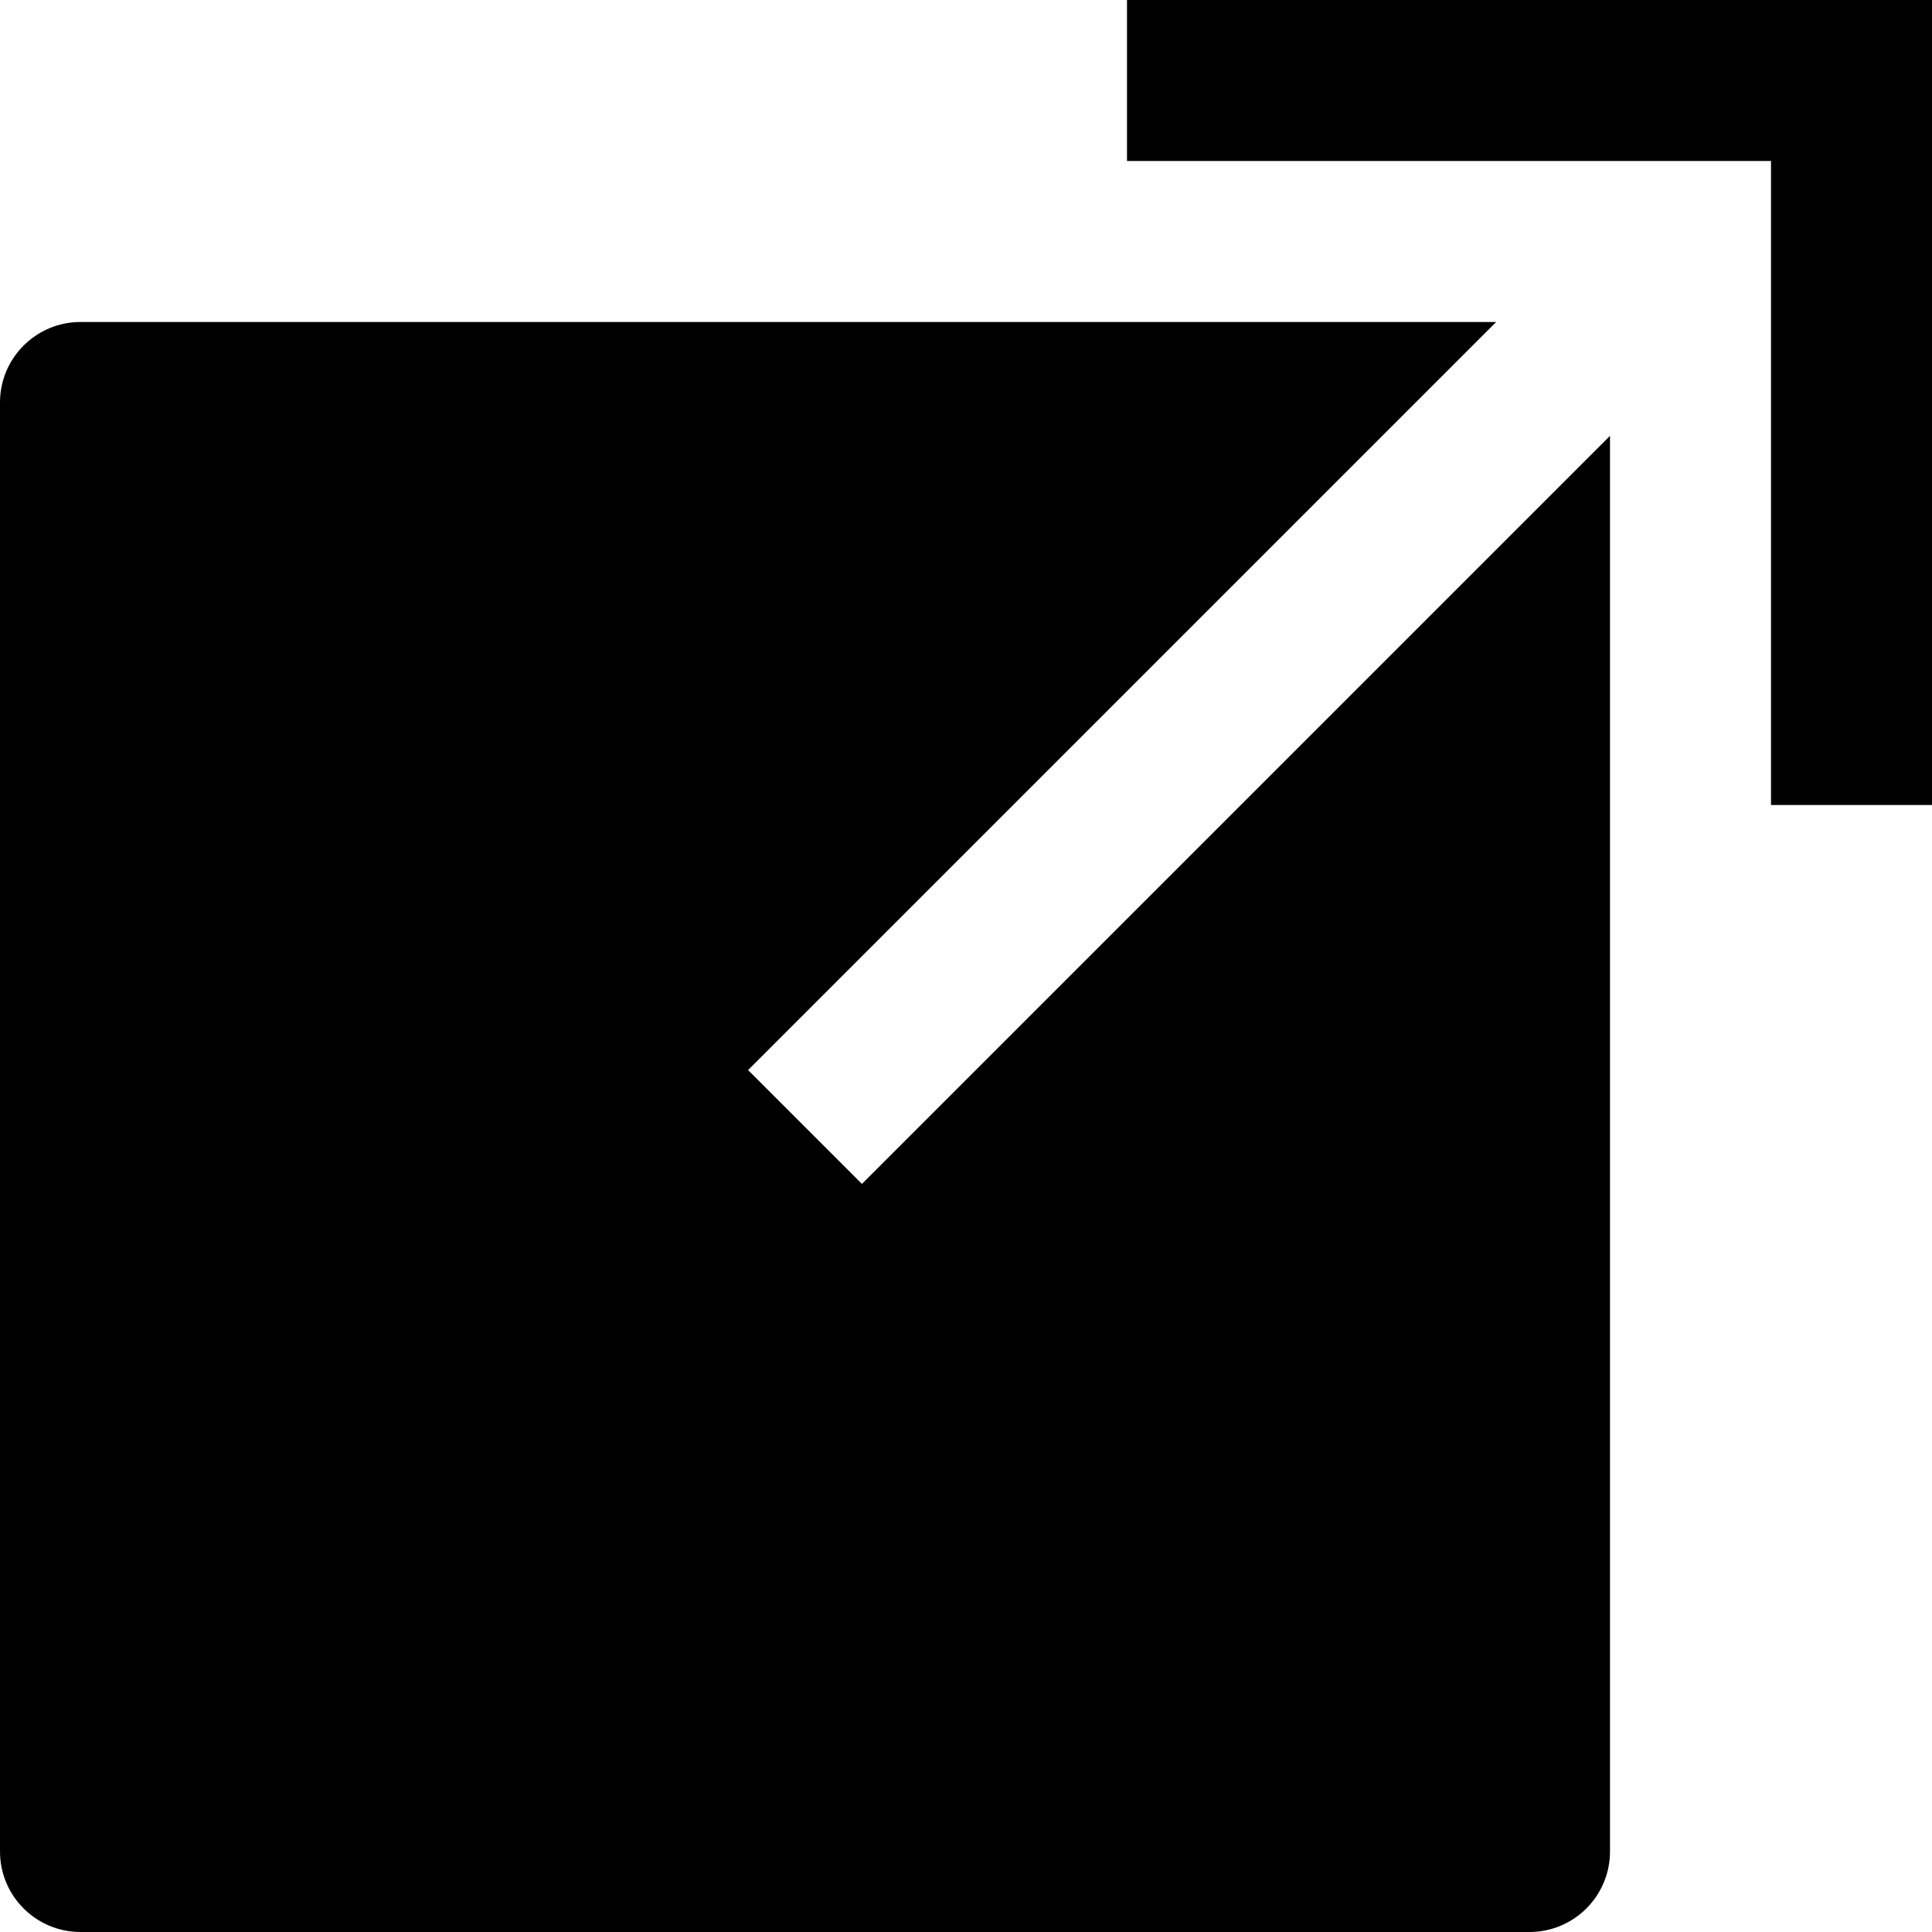
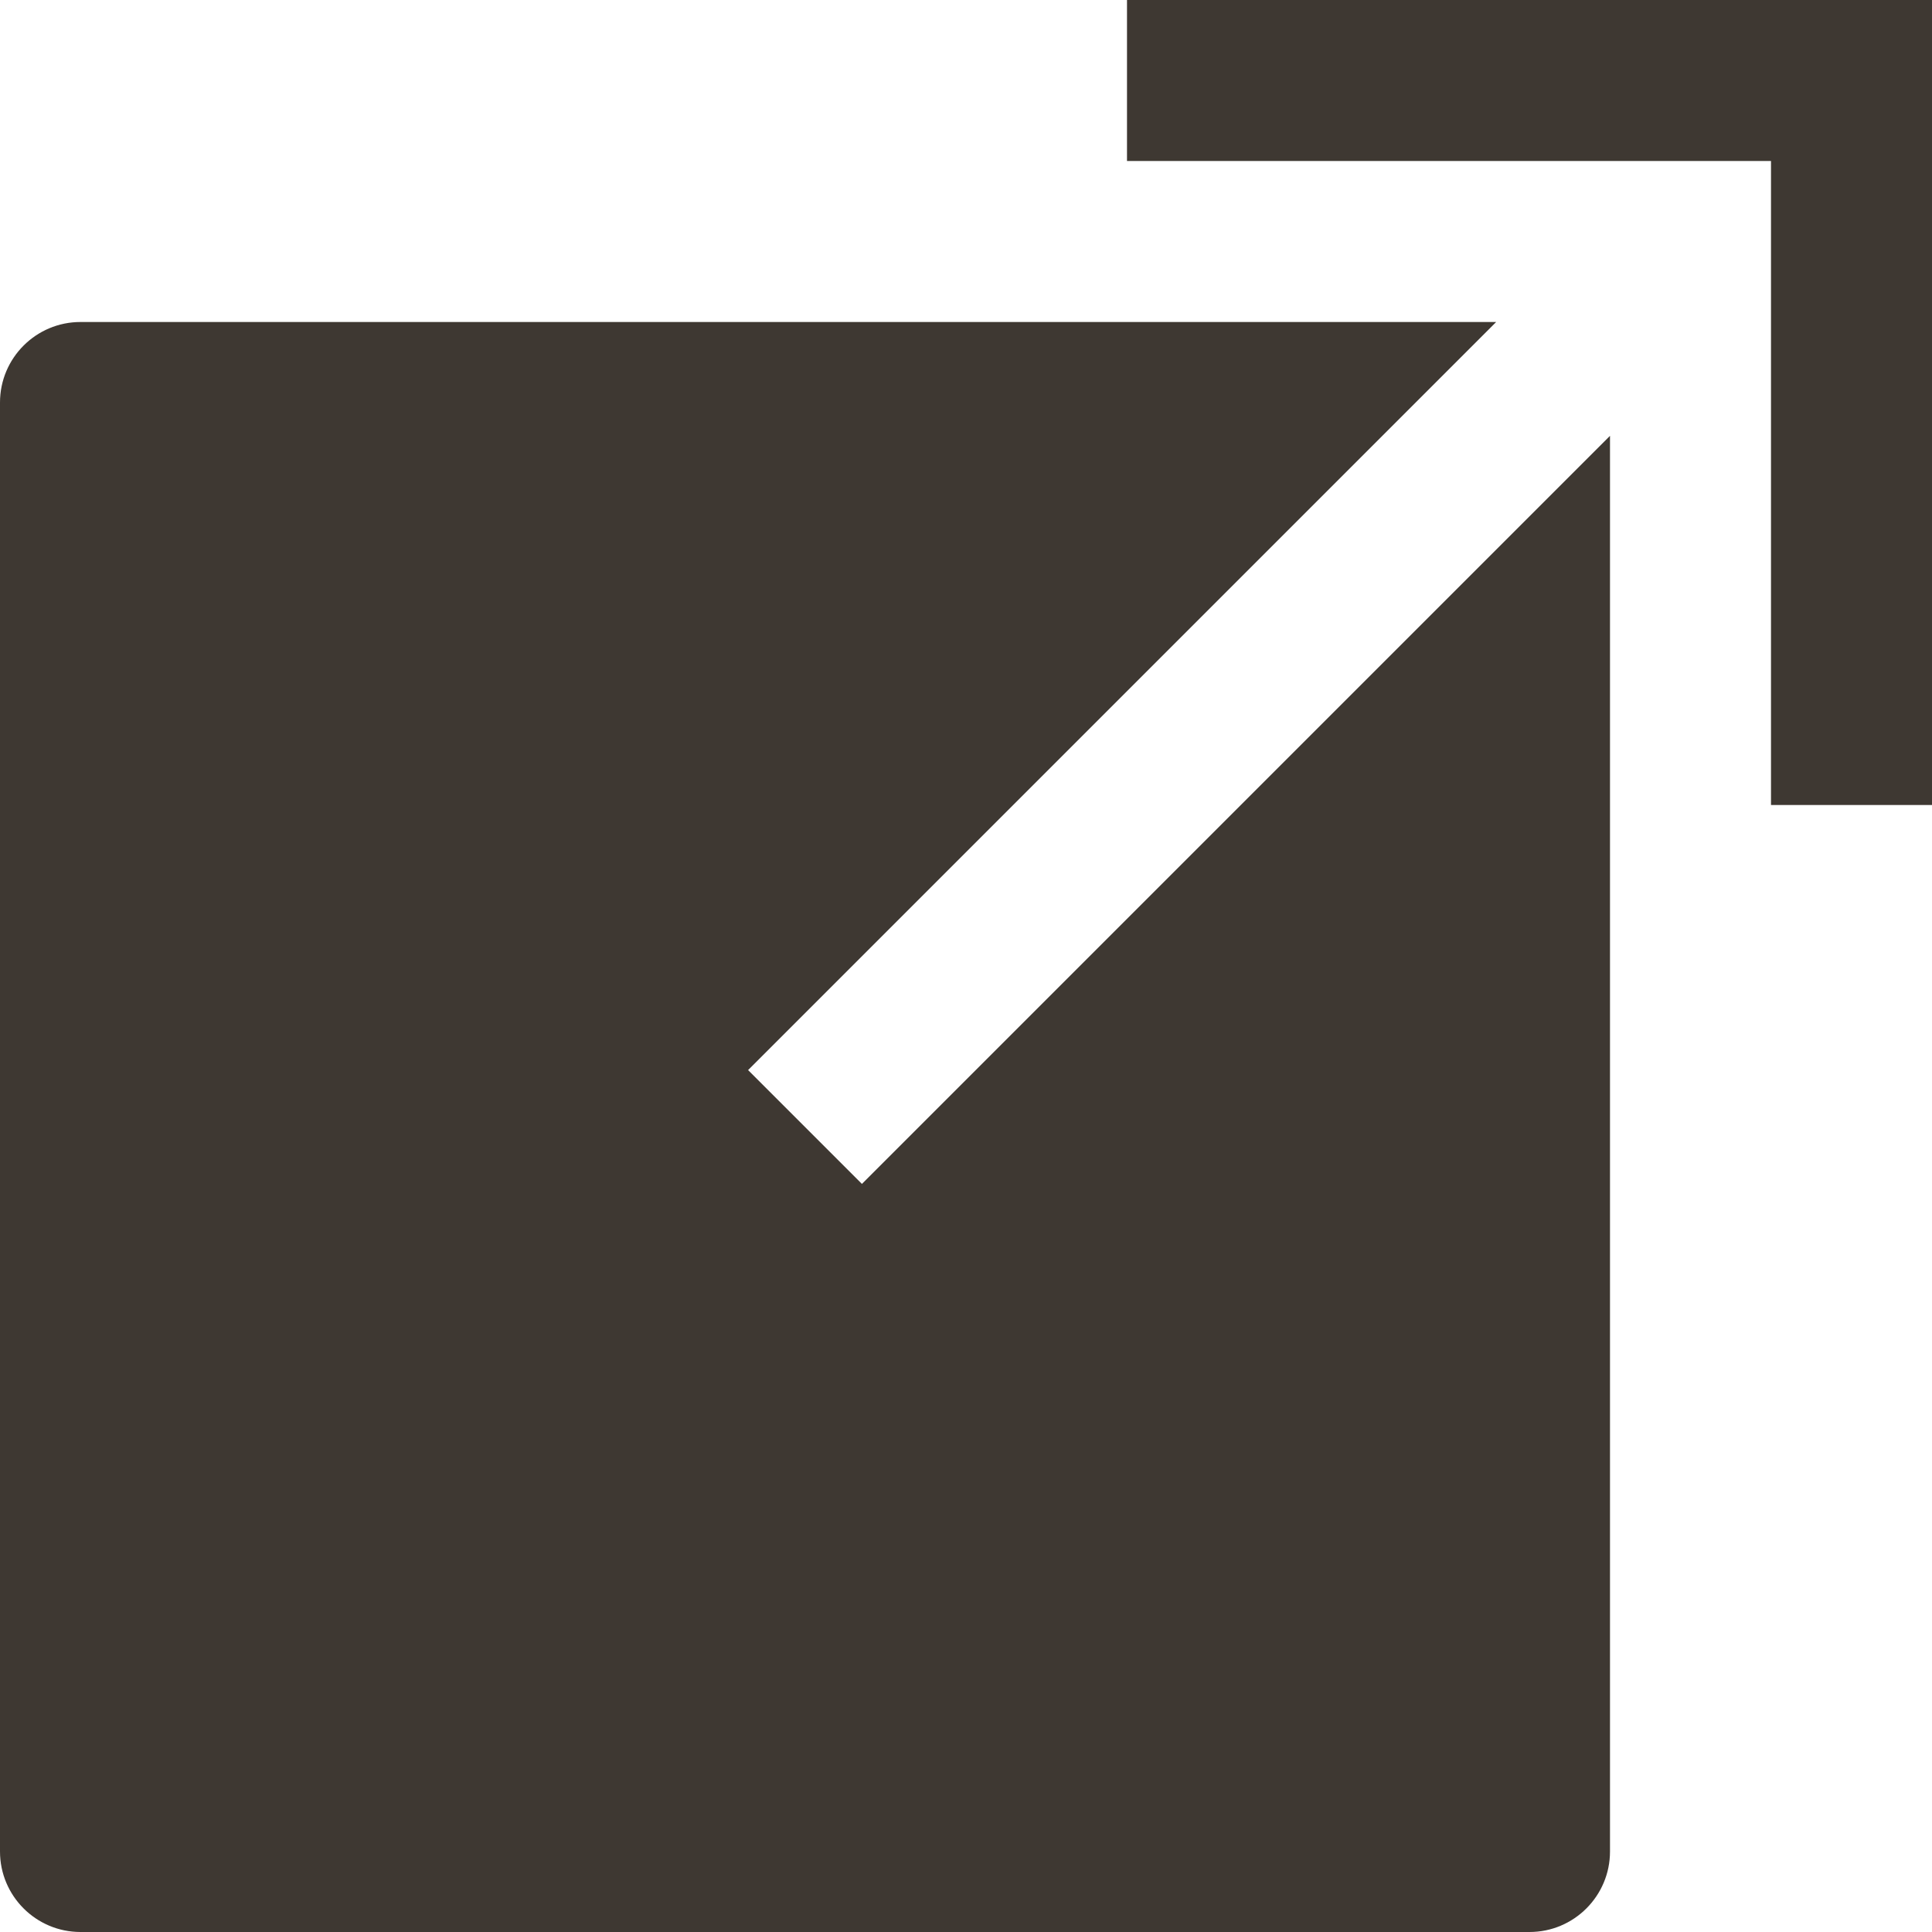
- <svg xmlns="http://www.w3.org/2000/svg" width="1em" height="1em" viewBox="0 0 24 24" fill="none">
-   <path fill-rule="evenodd" clip-rule="evenodd" d="M14 2H22V10H24V0H14V2ZM9.293 13.293L18.586 4H1C0.448 4 0 4.448 0 5V23C0 23.552 0.448 24 1 24H19C19.552 24 20 23.552 20 23V5.414L10.707 14.707L9.293 13.293Z" fill="currentColor" />
+ <svg xmlns="http://www.w3.org/2000/svg" width="24" height="24" viewBox="0 0 24 24" fill="none">
+   <path fill-rule="evenodd" clip-rule="evenodd" d="M14 2H22V10H24V0H14V2ZM9.293 13.293L18.586 4H1C0.448 4 0 4.448 0 5V23C0 23.552 0.448 24 1 24H19C19.552 24 20 23.552 20 23V5.414L10.707 14.707L9.293 13.293Z" fill="#3E3832" />
</svg>
